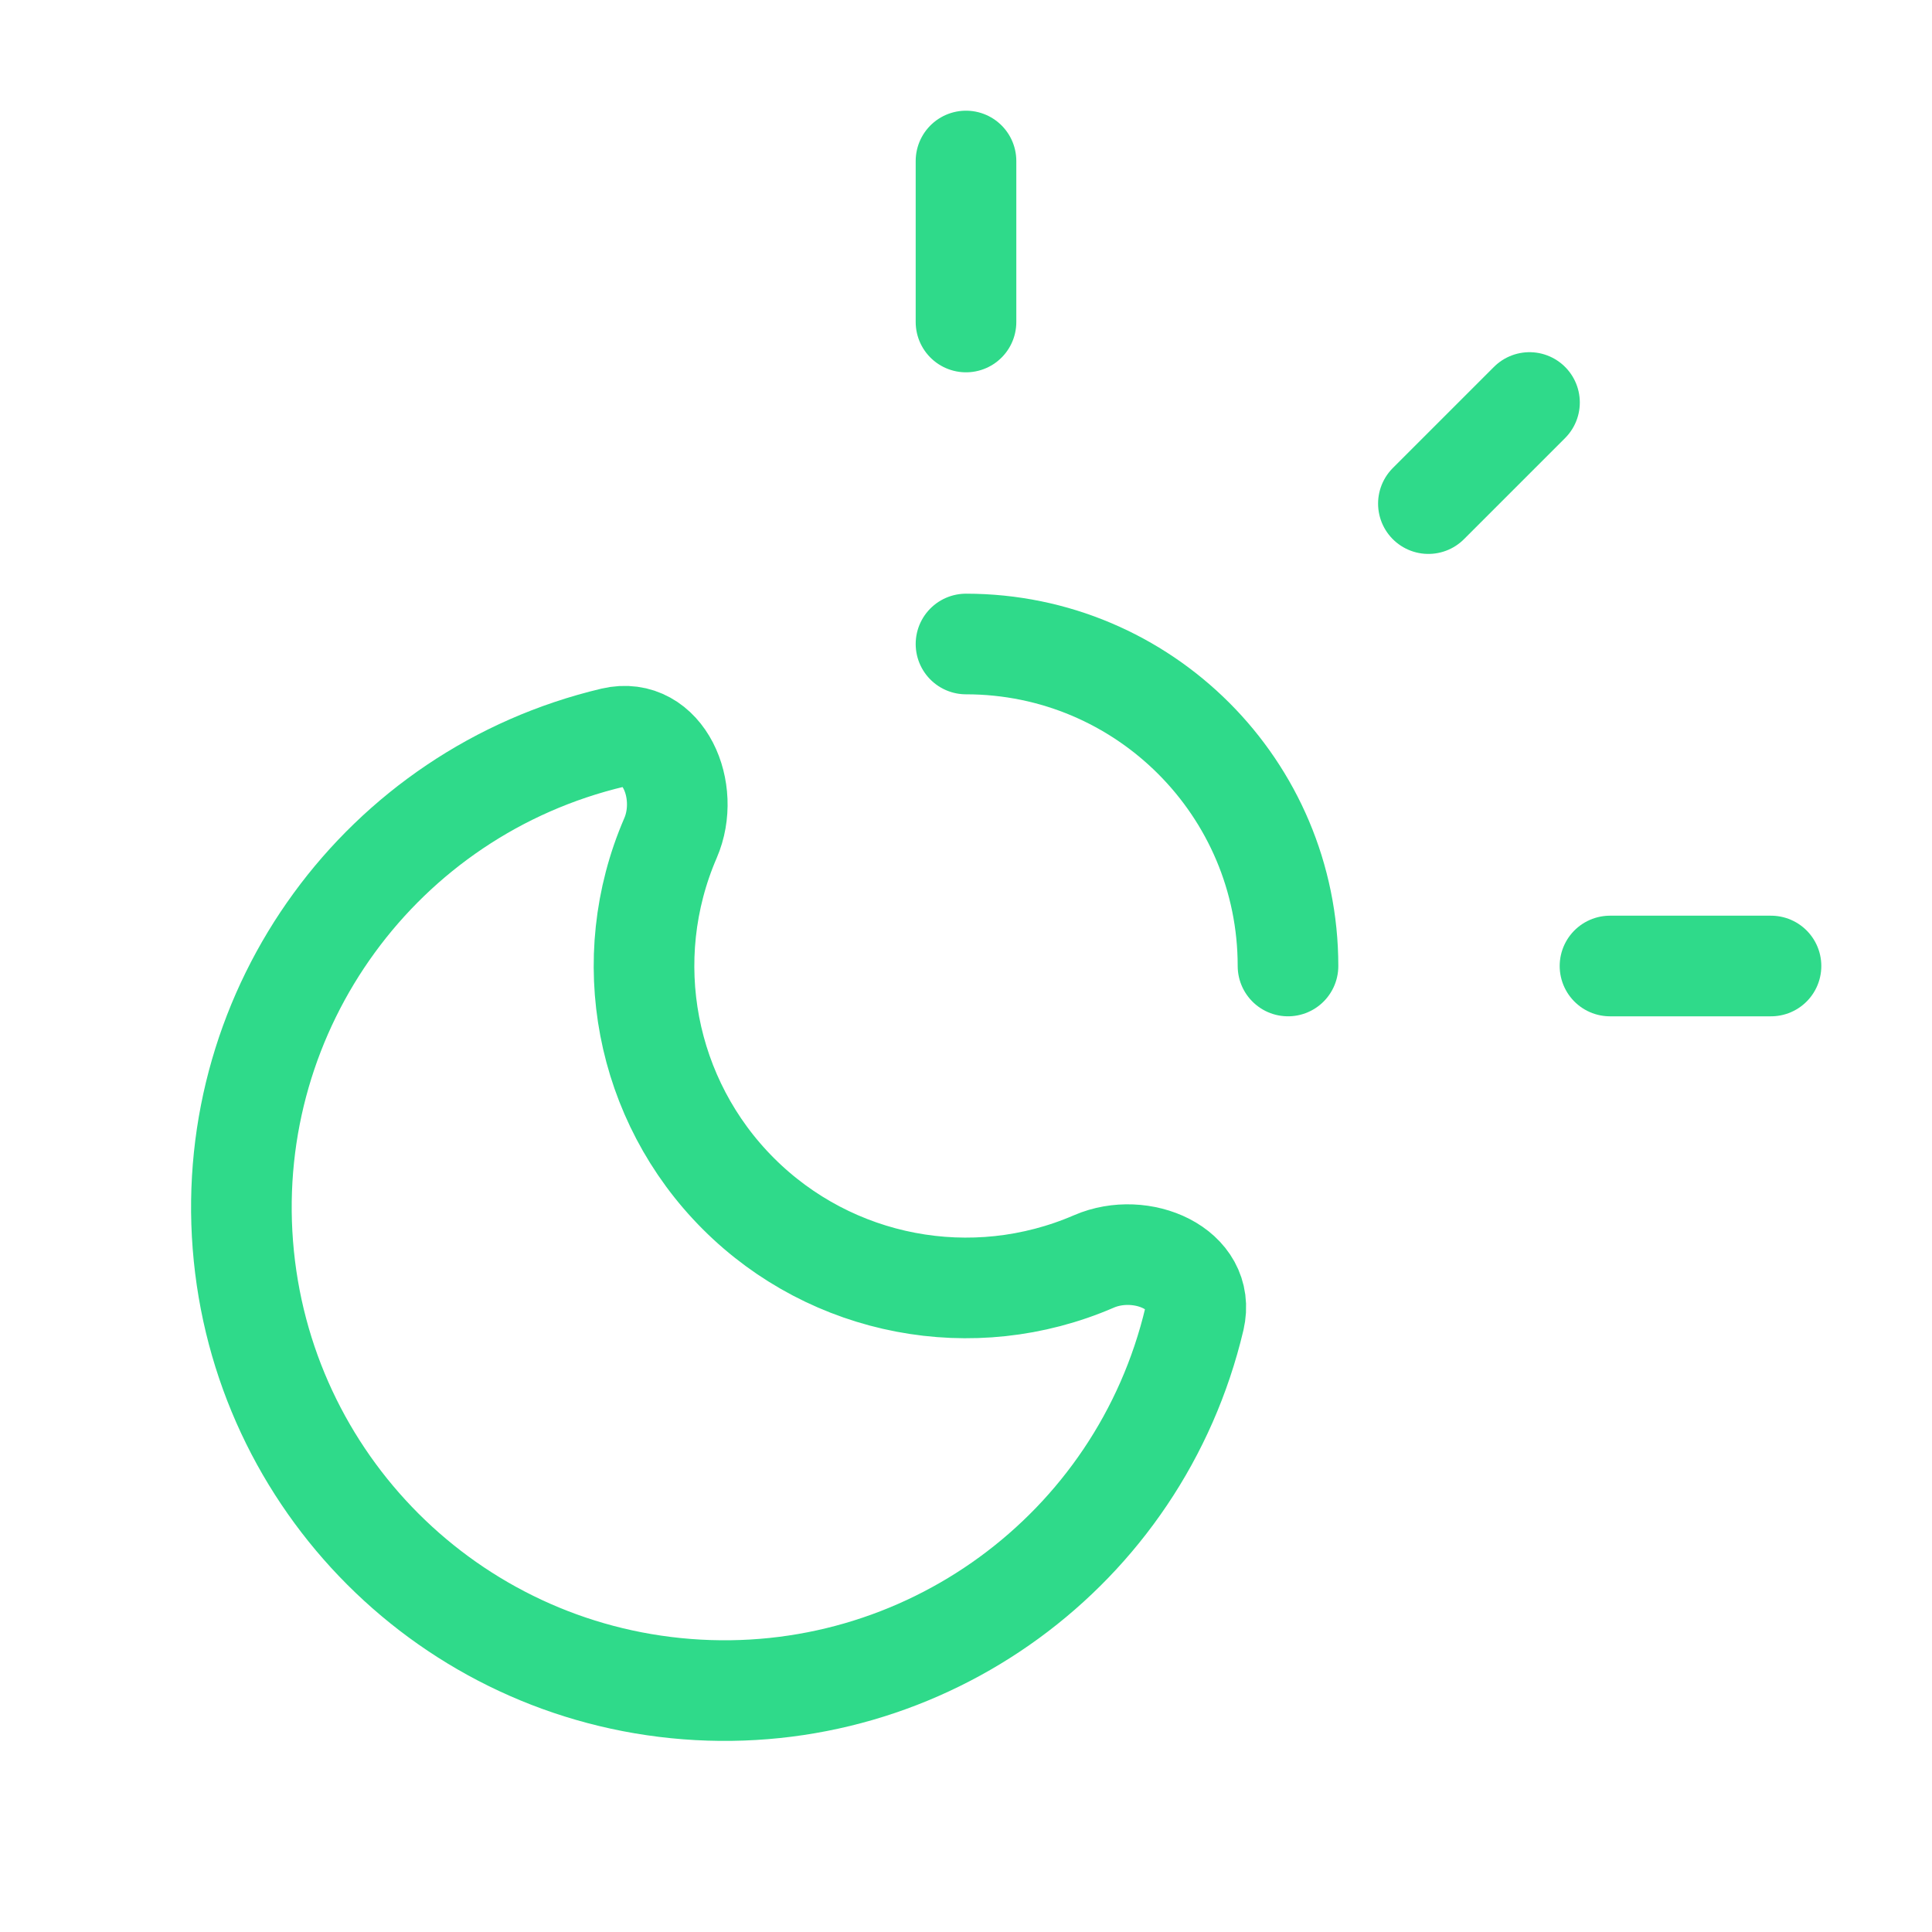
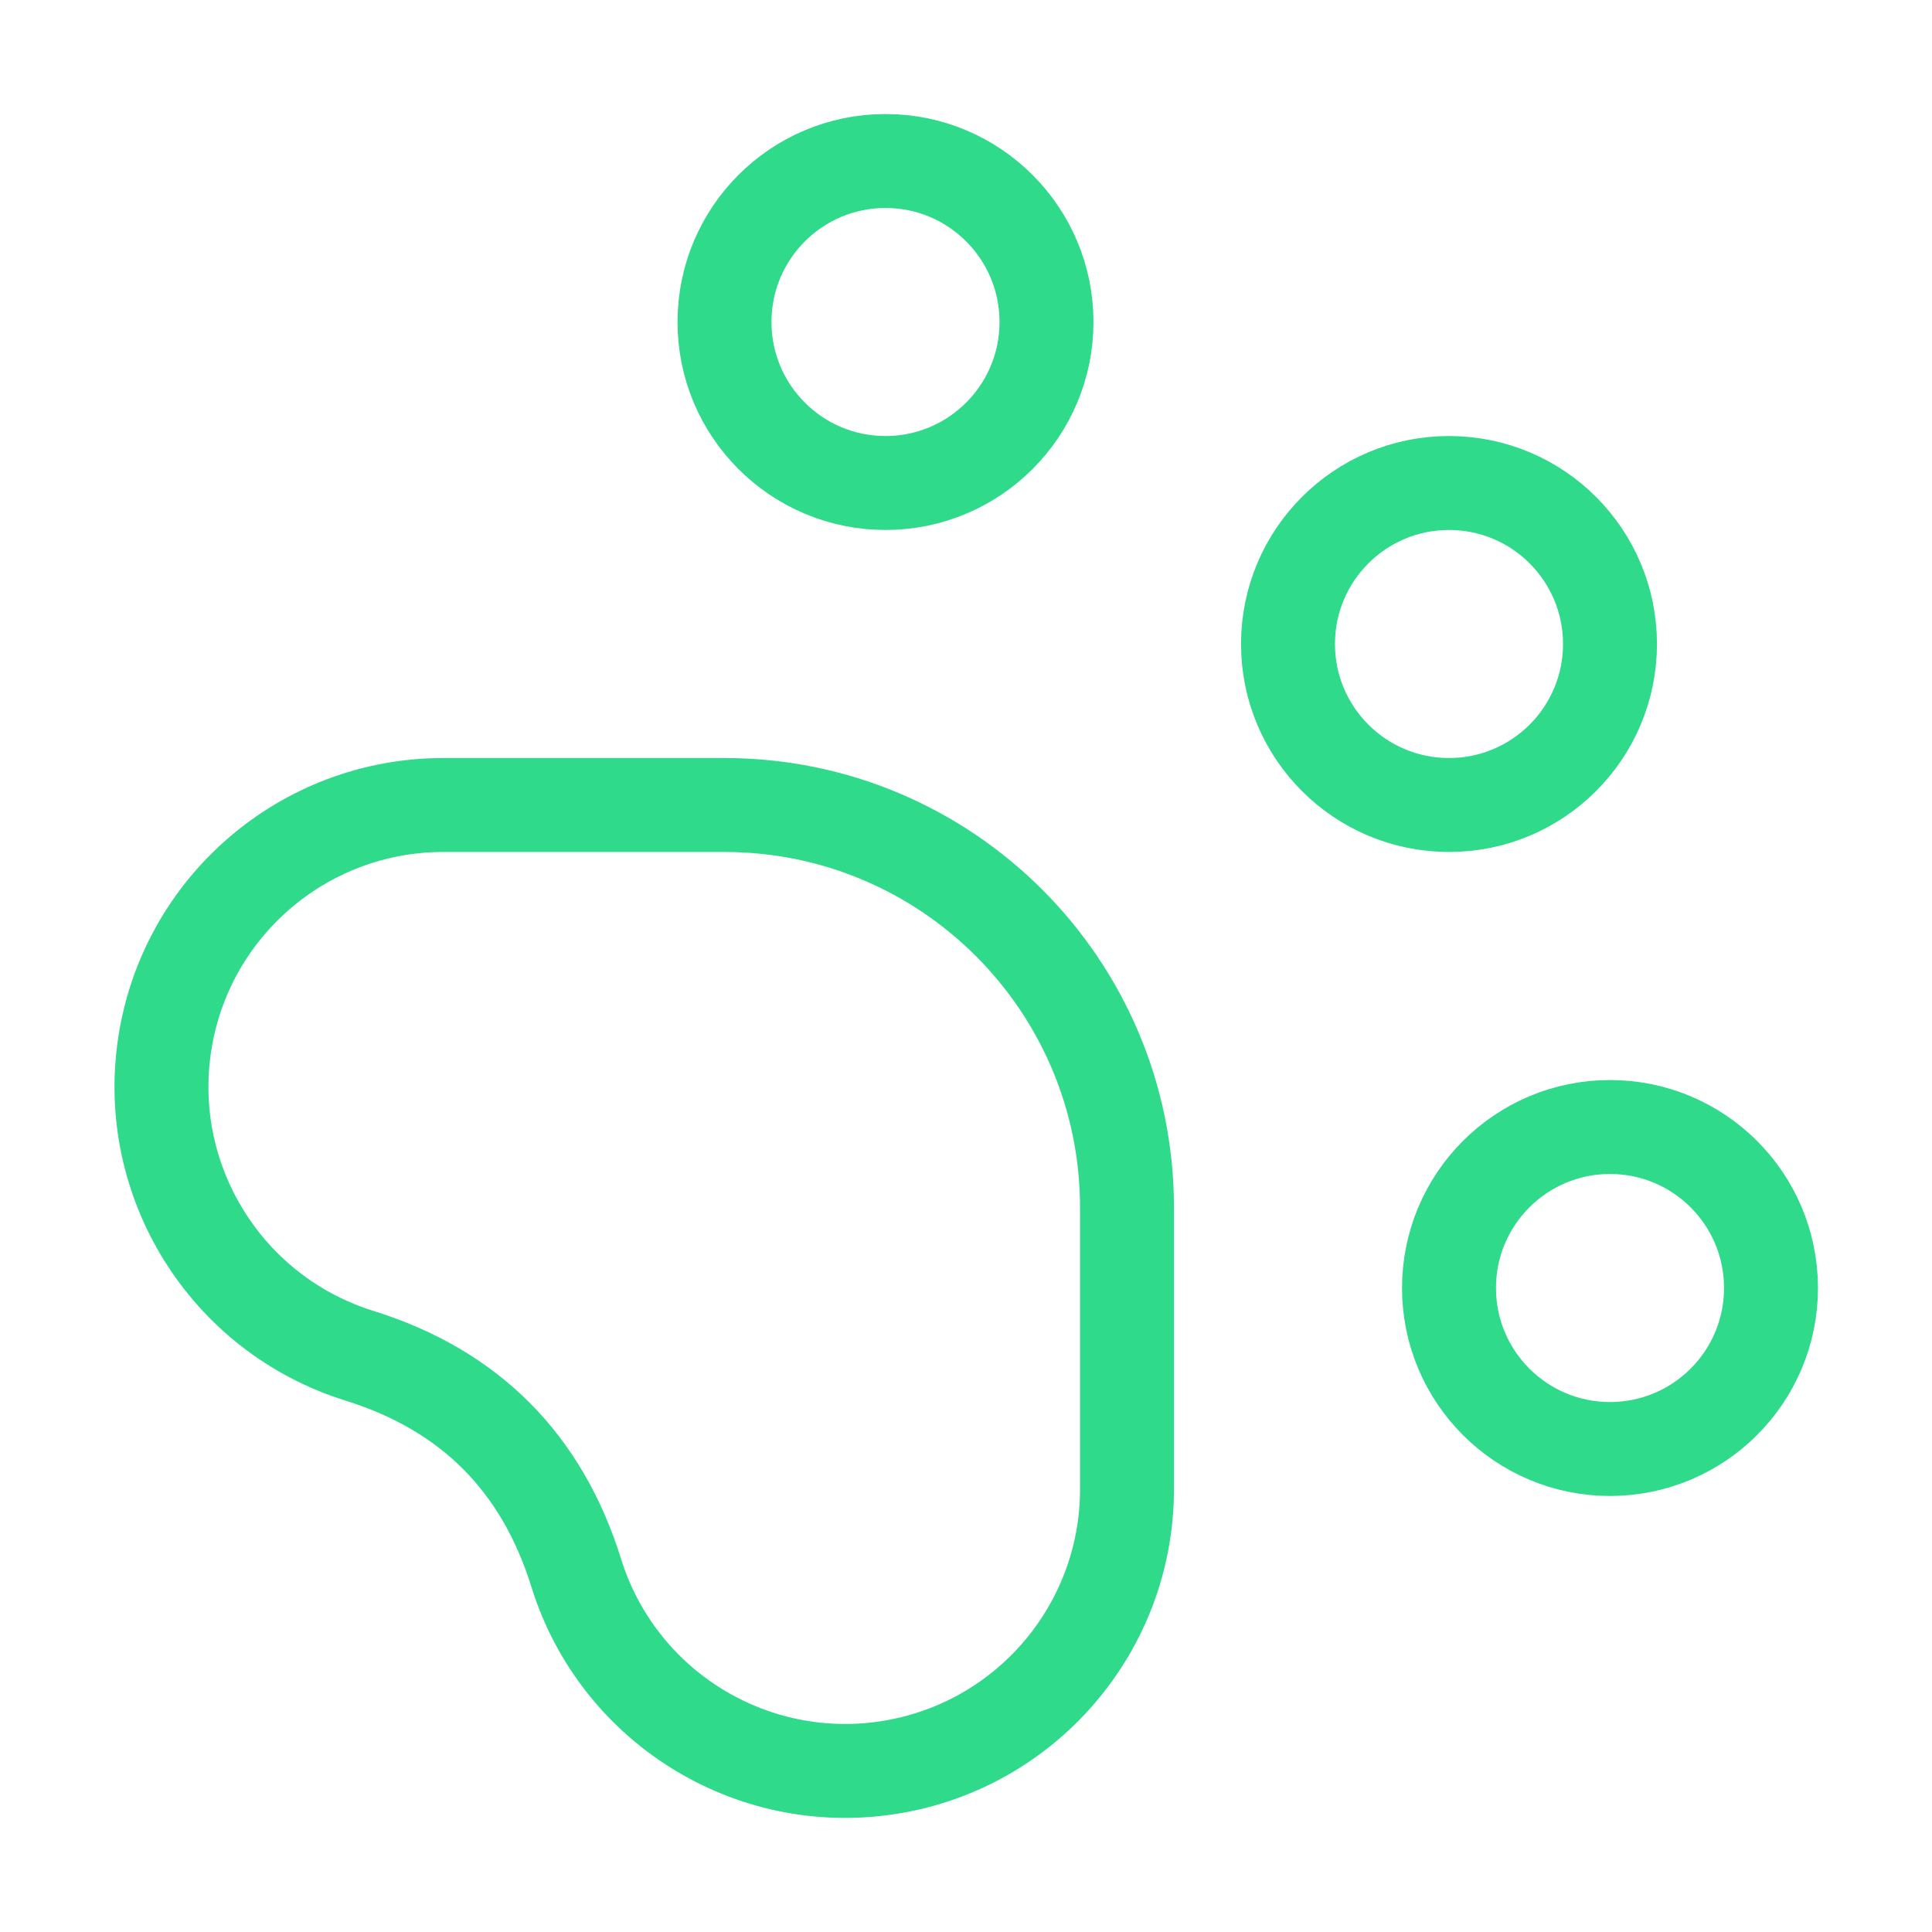
- <svg xmlns="http://www.w3.org/2000/svg" width="24" height="24" viewBox="0 0 24 24" fill="none" stroke="#2fda8a" stroke-width="1.25" stroke-linecap="round" stroke-linejoin="round" class="lucide lucide-sun-moon-icon lucide-sun-moon">
-   <path d="M12 2v2" />
-   <path d="M14.837 16.385a6 6 0 1 1-7.223-7.222c.624-.147.97.66.715 1.248a4 4 0 0 0 5.26 5.259c.589-.255 1.396.09 1.248.715" />
-   <path d="M16 12a4 4 0 0 0-4-4" />
-   <path d="m19 5-1.256 1.256" />
-   <path d="M20 12h2" />
+ <svg xmlns="http://www.w3.org/2000/svg" width="36" height="36" viewBox="0 0 24 24" fill="none" stroke="#2fda8a" stroke-width="1.167" stroke-linecap="round" stroke-linejoin="round" class="lucide lucide-paw-print-icon lucide-paw-print">
+   <circle cx="11" cy="4" r="2" />
+   <circle cx="18" cy="8" r="2" />
+   <circle cx="20" cy="16" r="2" />
+   <path d="M9 10a5 5 0 0 1 5 5v3.5a3.5 3.5 0 0 1-6.84 1.045Q6.52 17.48 4.46 16.84A3.5 3.5 0 0 1 5.5 10Z" />
</svg>
